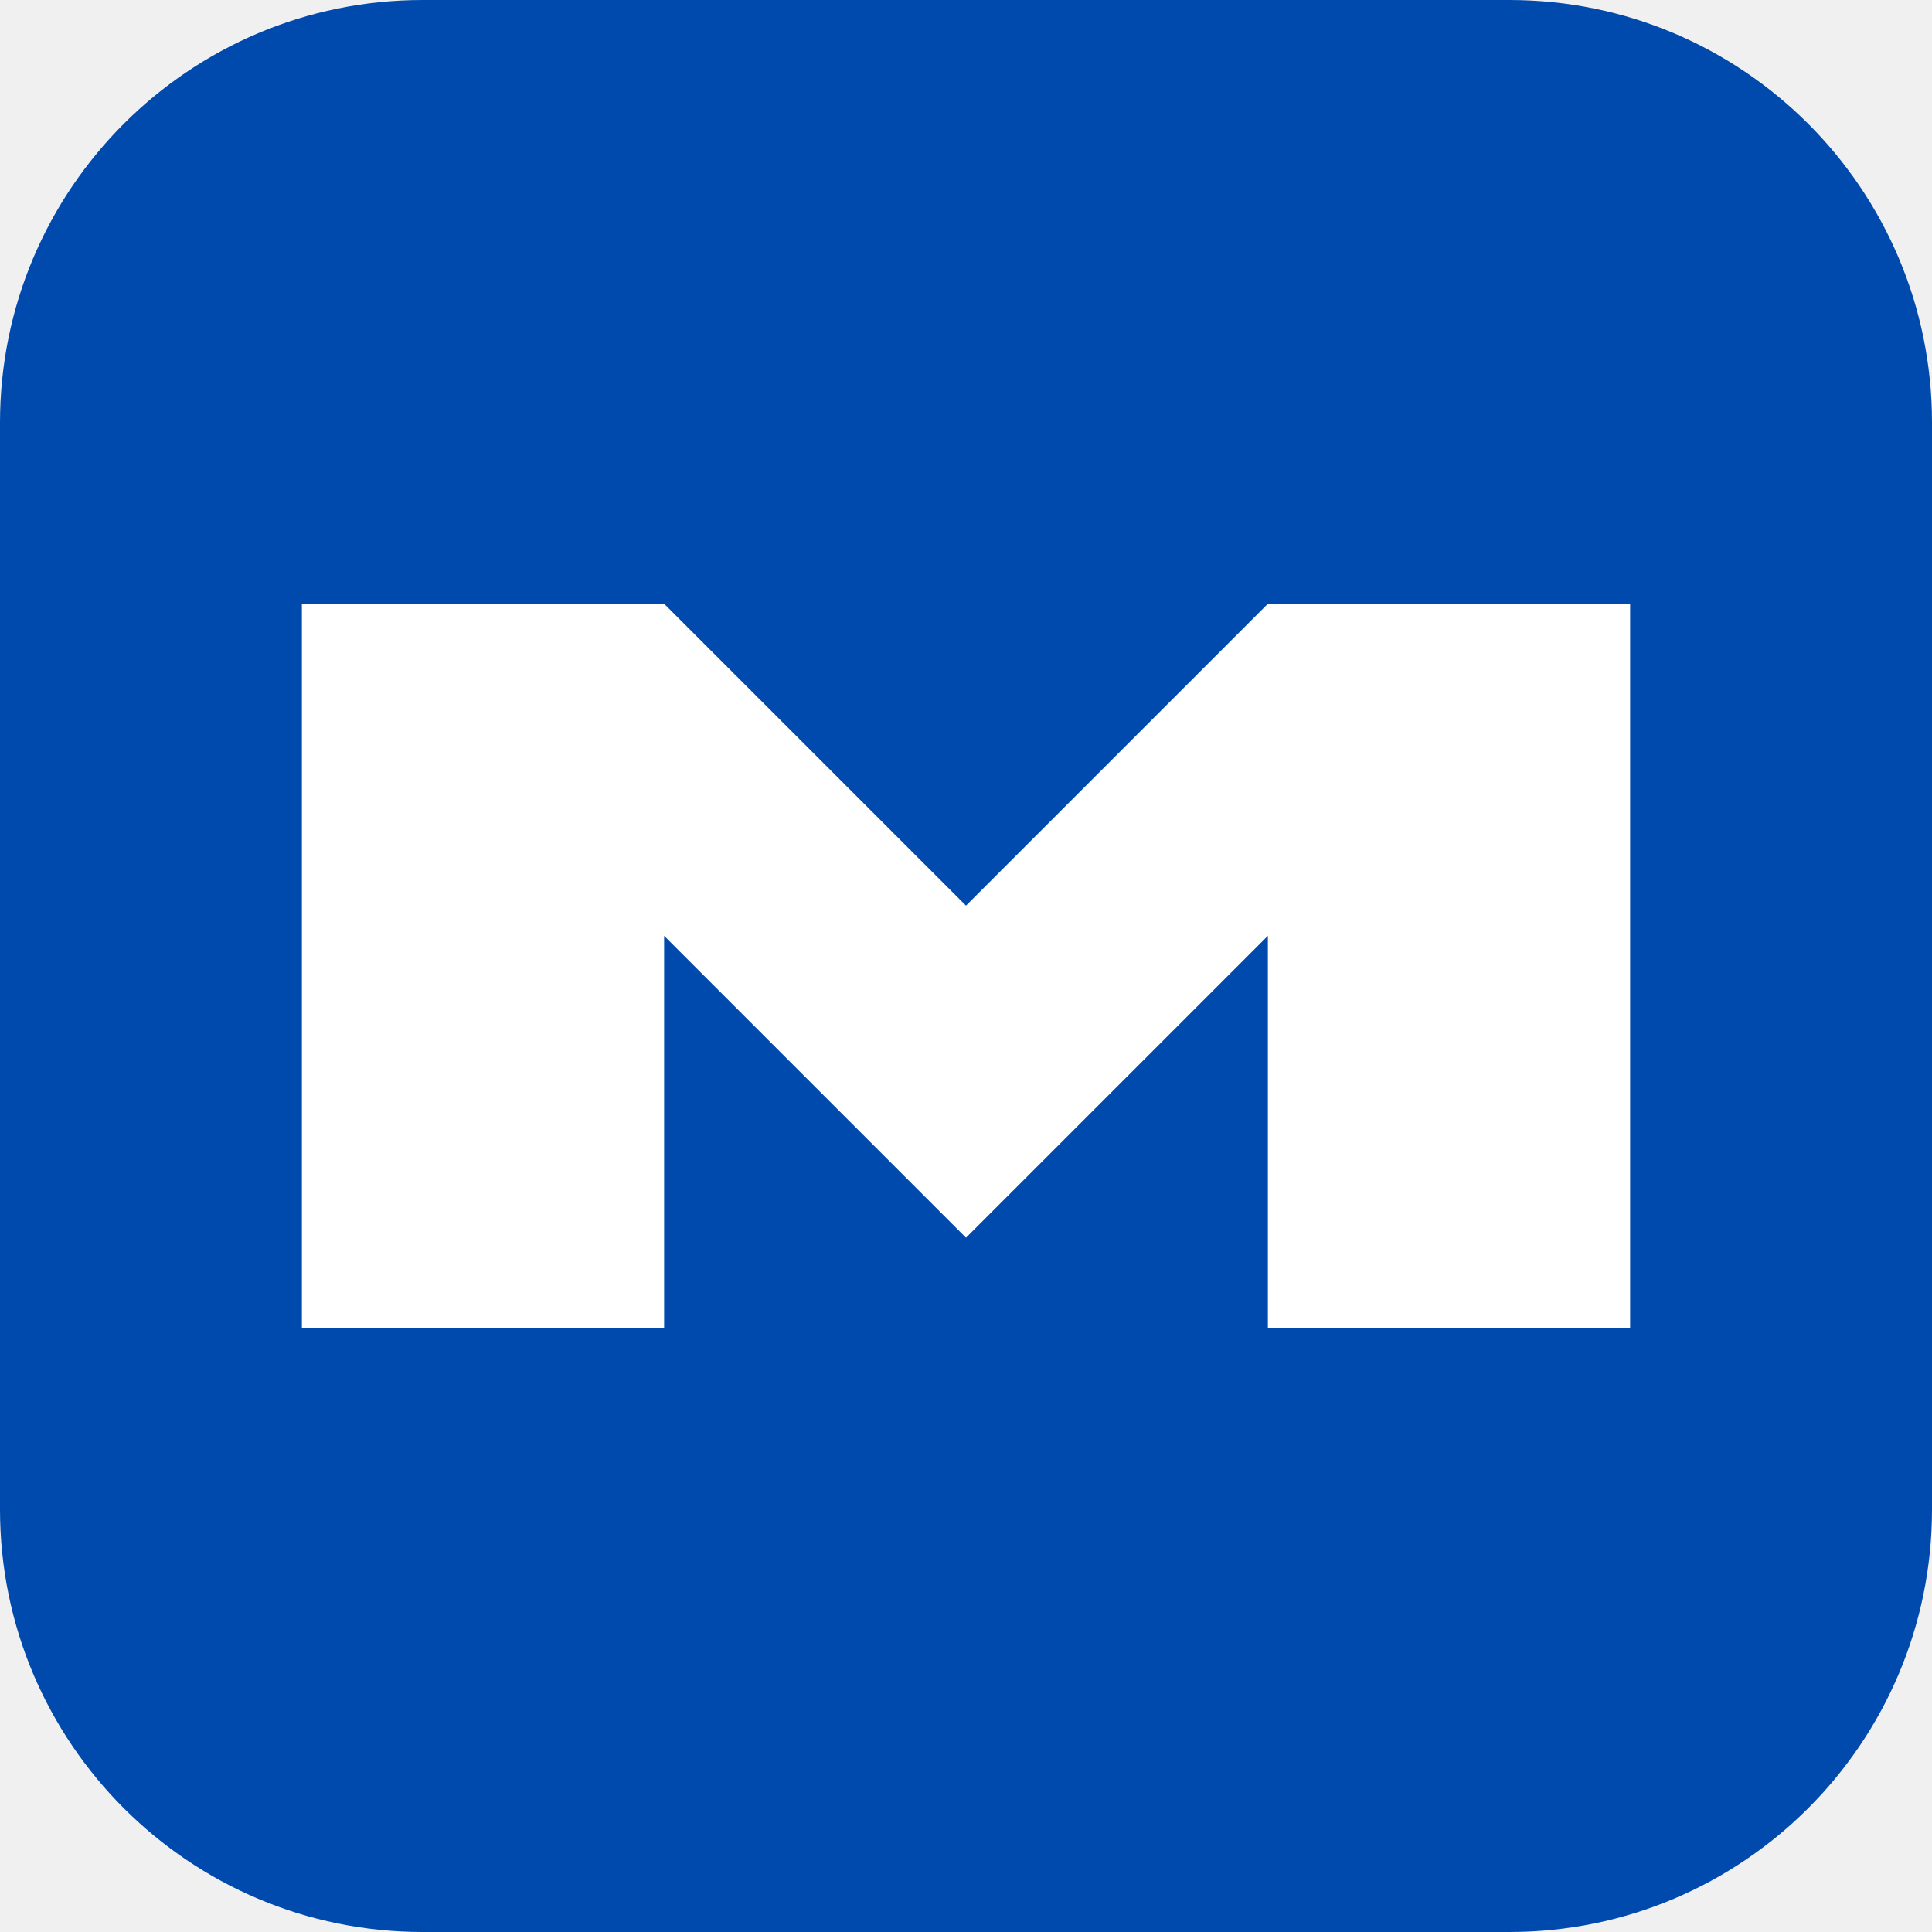
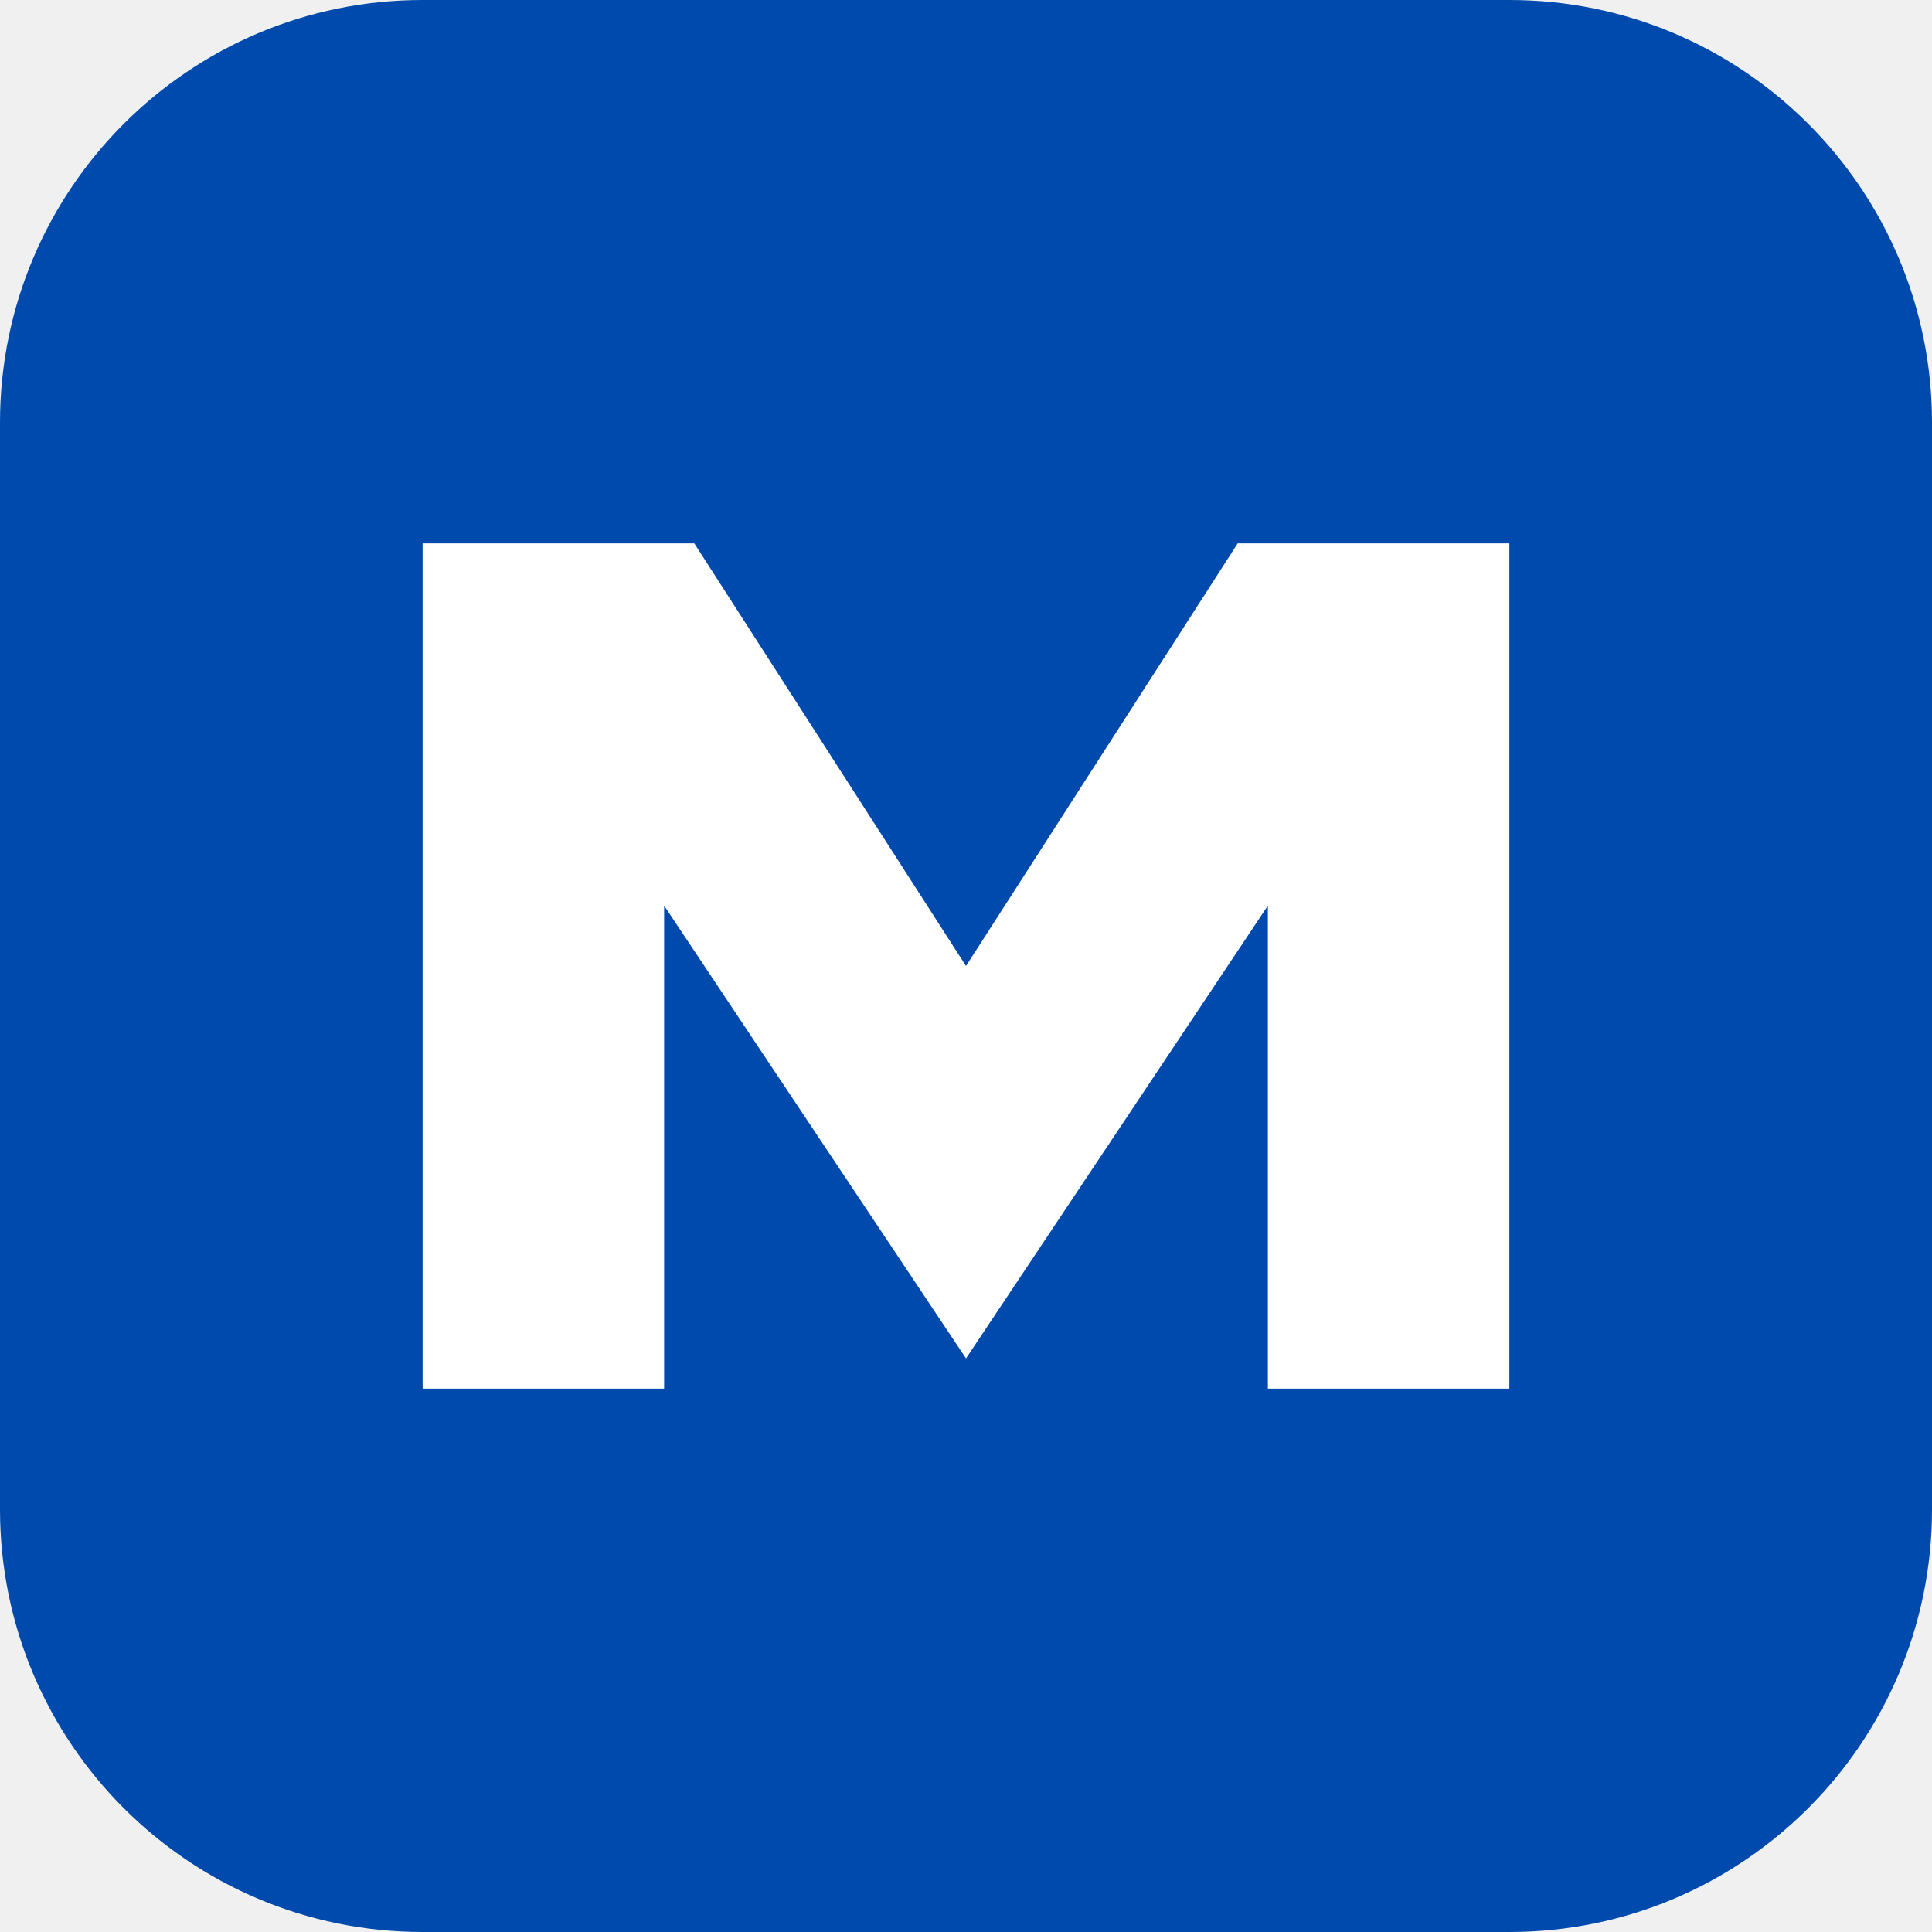
<svg xmlns="http://www.w3.org/2000/svg" viewBox="0 0 64 64">
  <rect width="64" height="64" rx="14" fill="#004aad" />
-   <path d="M10 20h12l10 10 10-10h12v24H42V31L32 41 22 31v13H10z" fill="white" />
+   <path d="M14 46V18h9l9 14 9-14h9v28h-8V30L32 45 22 30v16z" fill="white" />
</svg>
